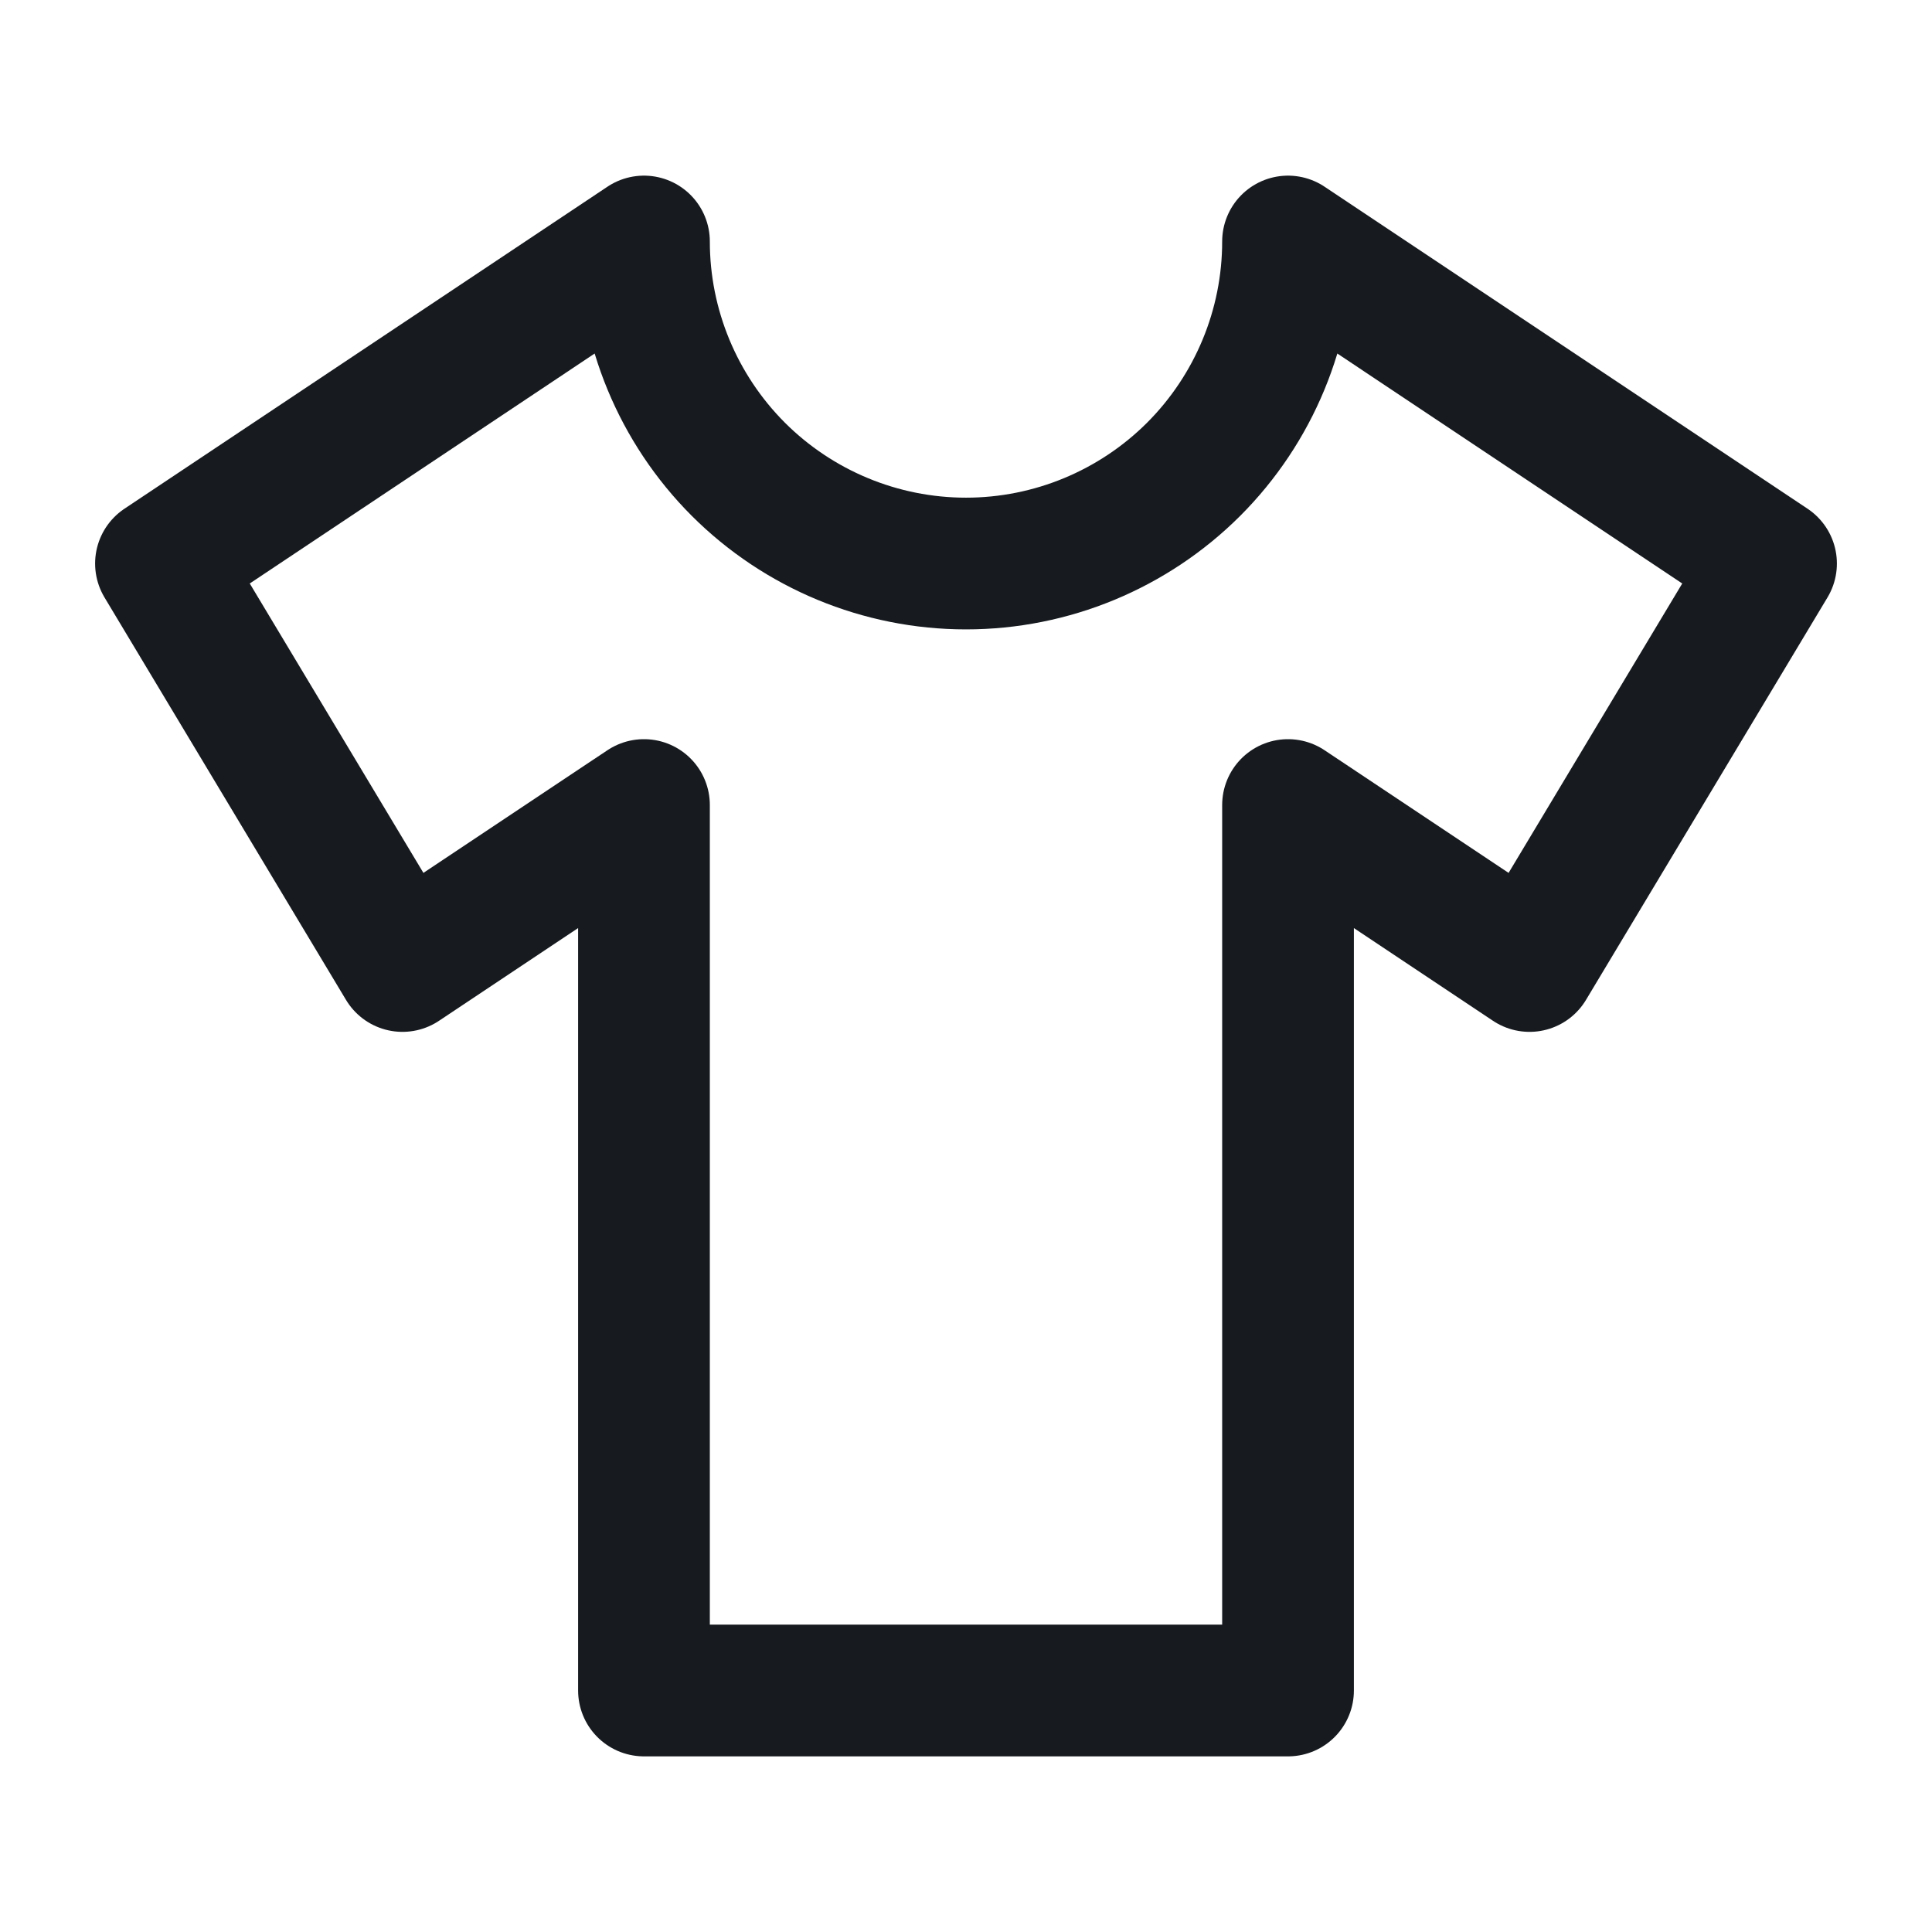
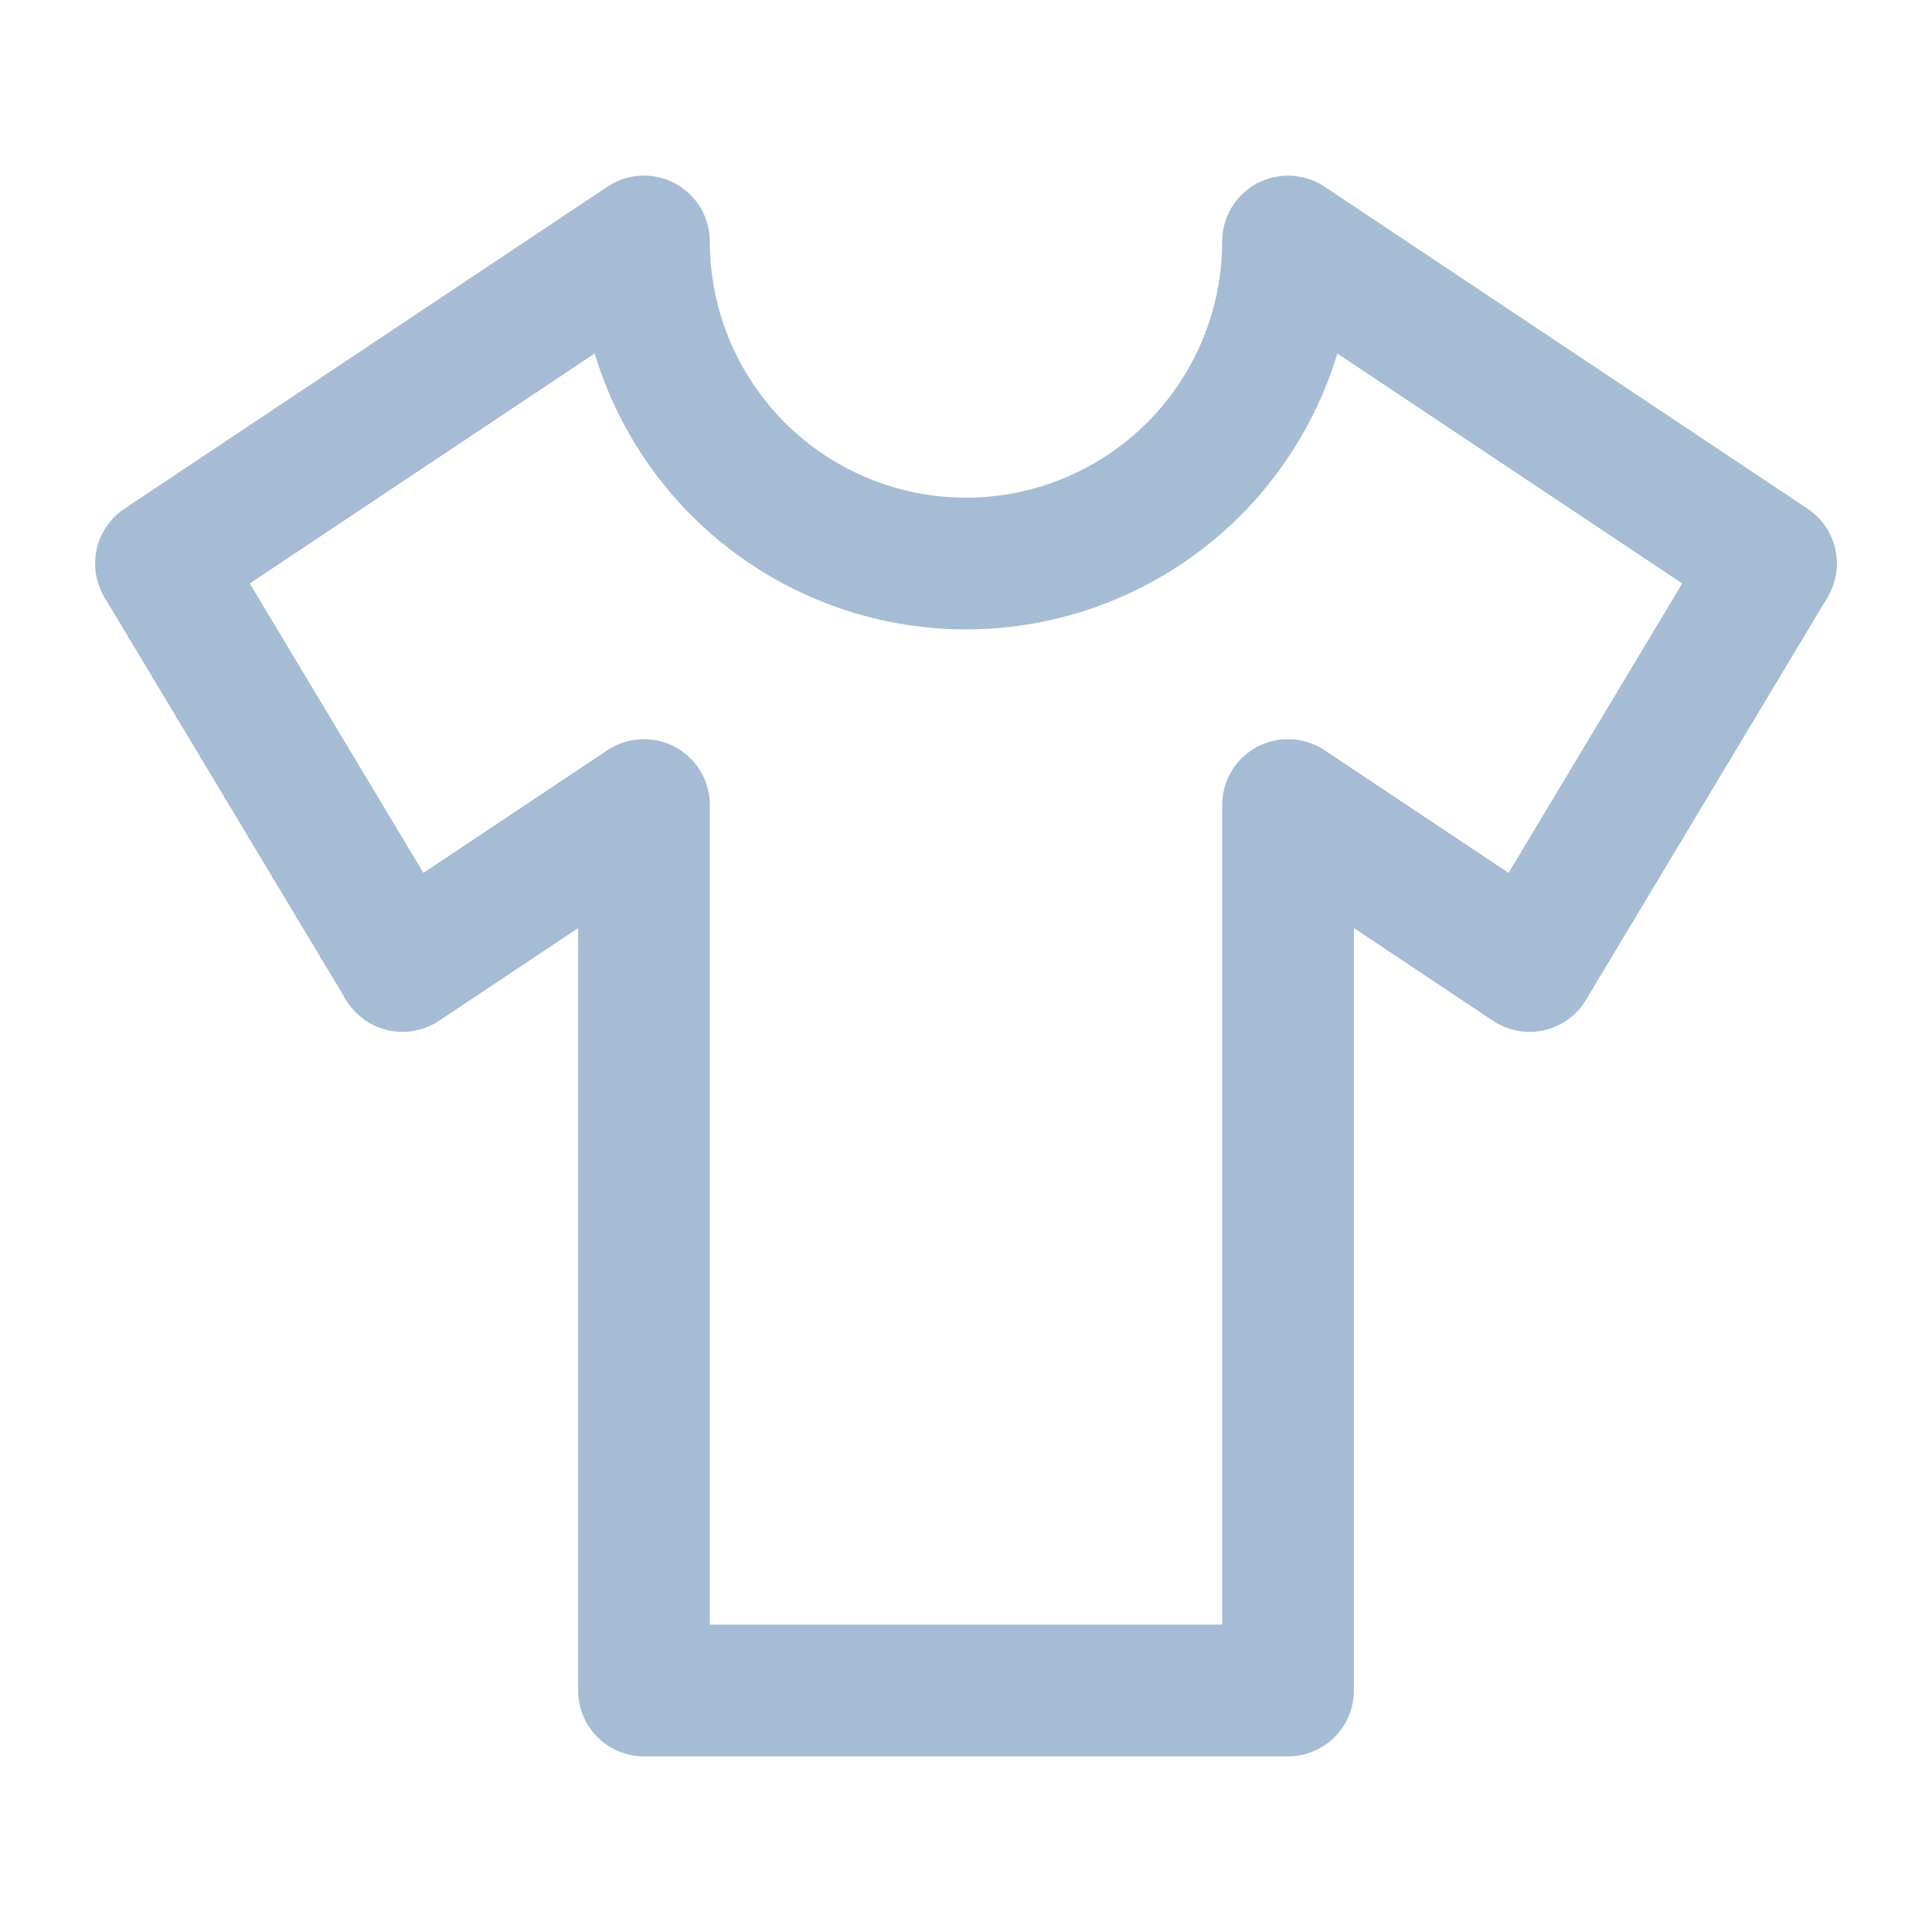
<svg xmlns="http://www.w3.org/2000/svg" width="22" height="22" viewBox="0 0 22 22" fill="none">
-   <path d="M7.333 2.75L1.833 6.417L4.583 11L7.333 9.167V19.25H14.667V9.167L17.417 11L20.167 6.417L14.667 2.75C14.667 3.722 14.28 4.655 13.593 5.343C12.905 6.03 11.973 6.417 11 6.417C10.027 6.417 9.095 6.03 8.407 5.343C7.72 4.655 7.333 3.722 7.333 2.75Z" stroke="#171B20" stroke-width="1.5" stroke-linecap="round" stroke-linejoin="round" />
+   <path d="M7.333 2.75L1.833 6.417L4.583 11L7.333 9.167V19.25H14.667V9.167L17.417 11L20.167 6.417L14.667 2.75C14.667 3.722 14.28 4.655 13.593 5.343C12.905 6.03 11.973 6.417 11 6.417C10.027 6.417 9.095 6.03 8.407 5.343C7.72 4.655 7.333 3.722 7.333 2.75Z" stroke="#A6BCD5" stroke-width="1.5" stroke-linecap="round" stroke-linejoin="round" />
</svg>
